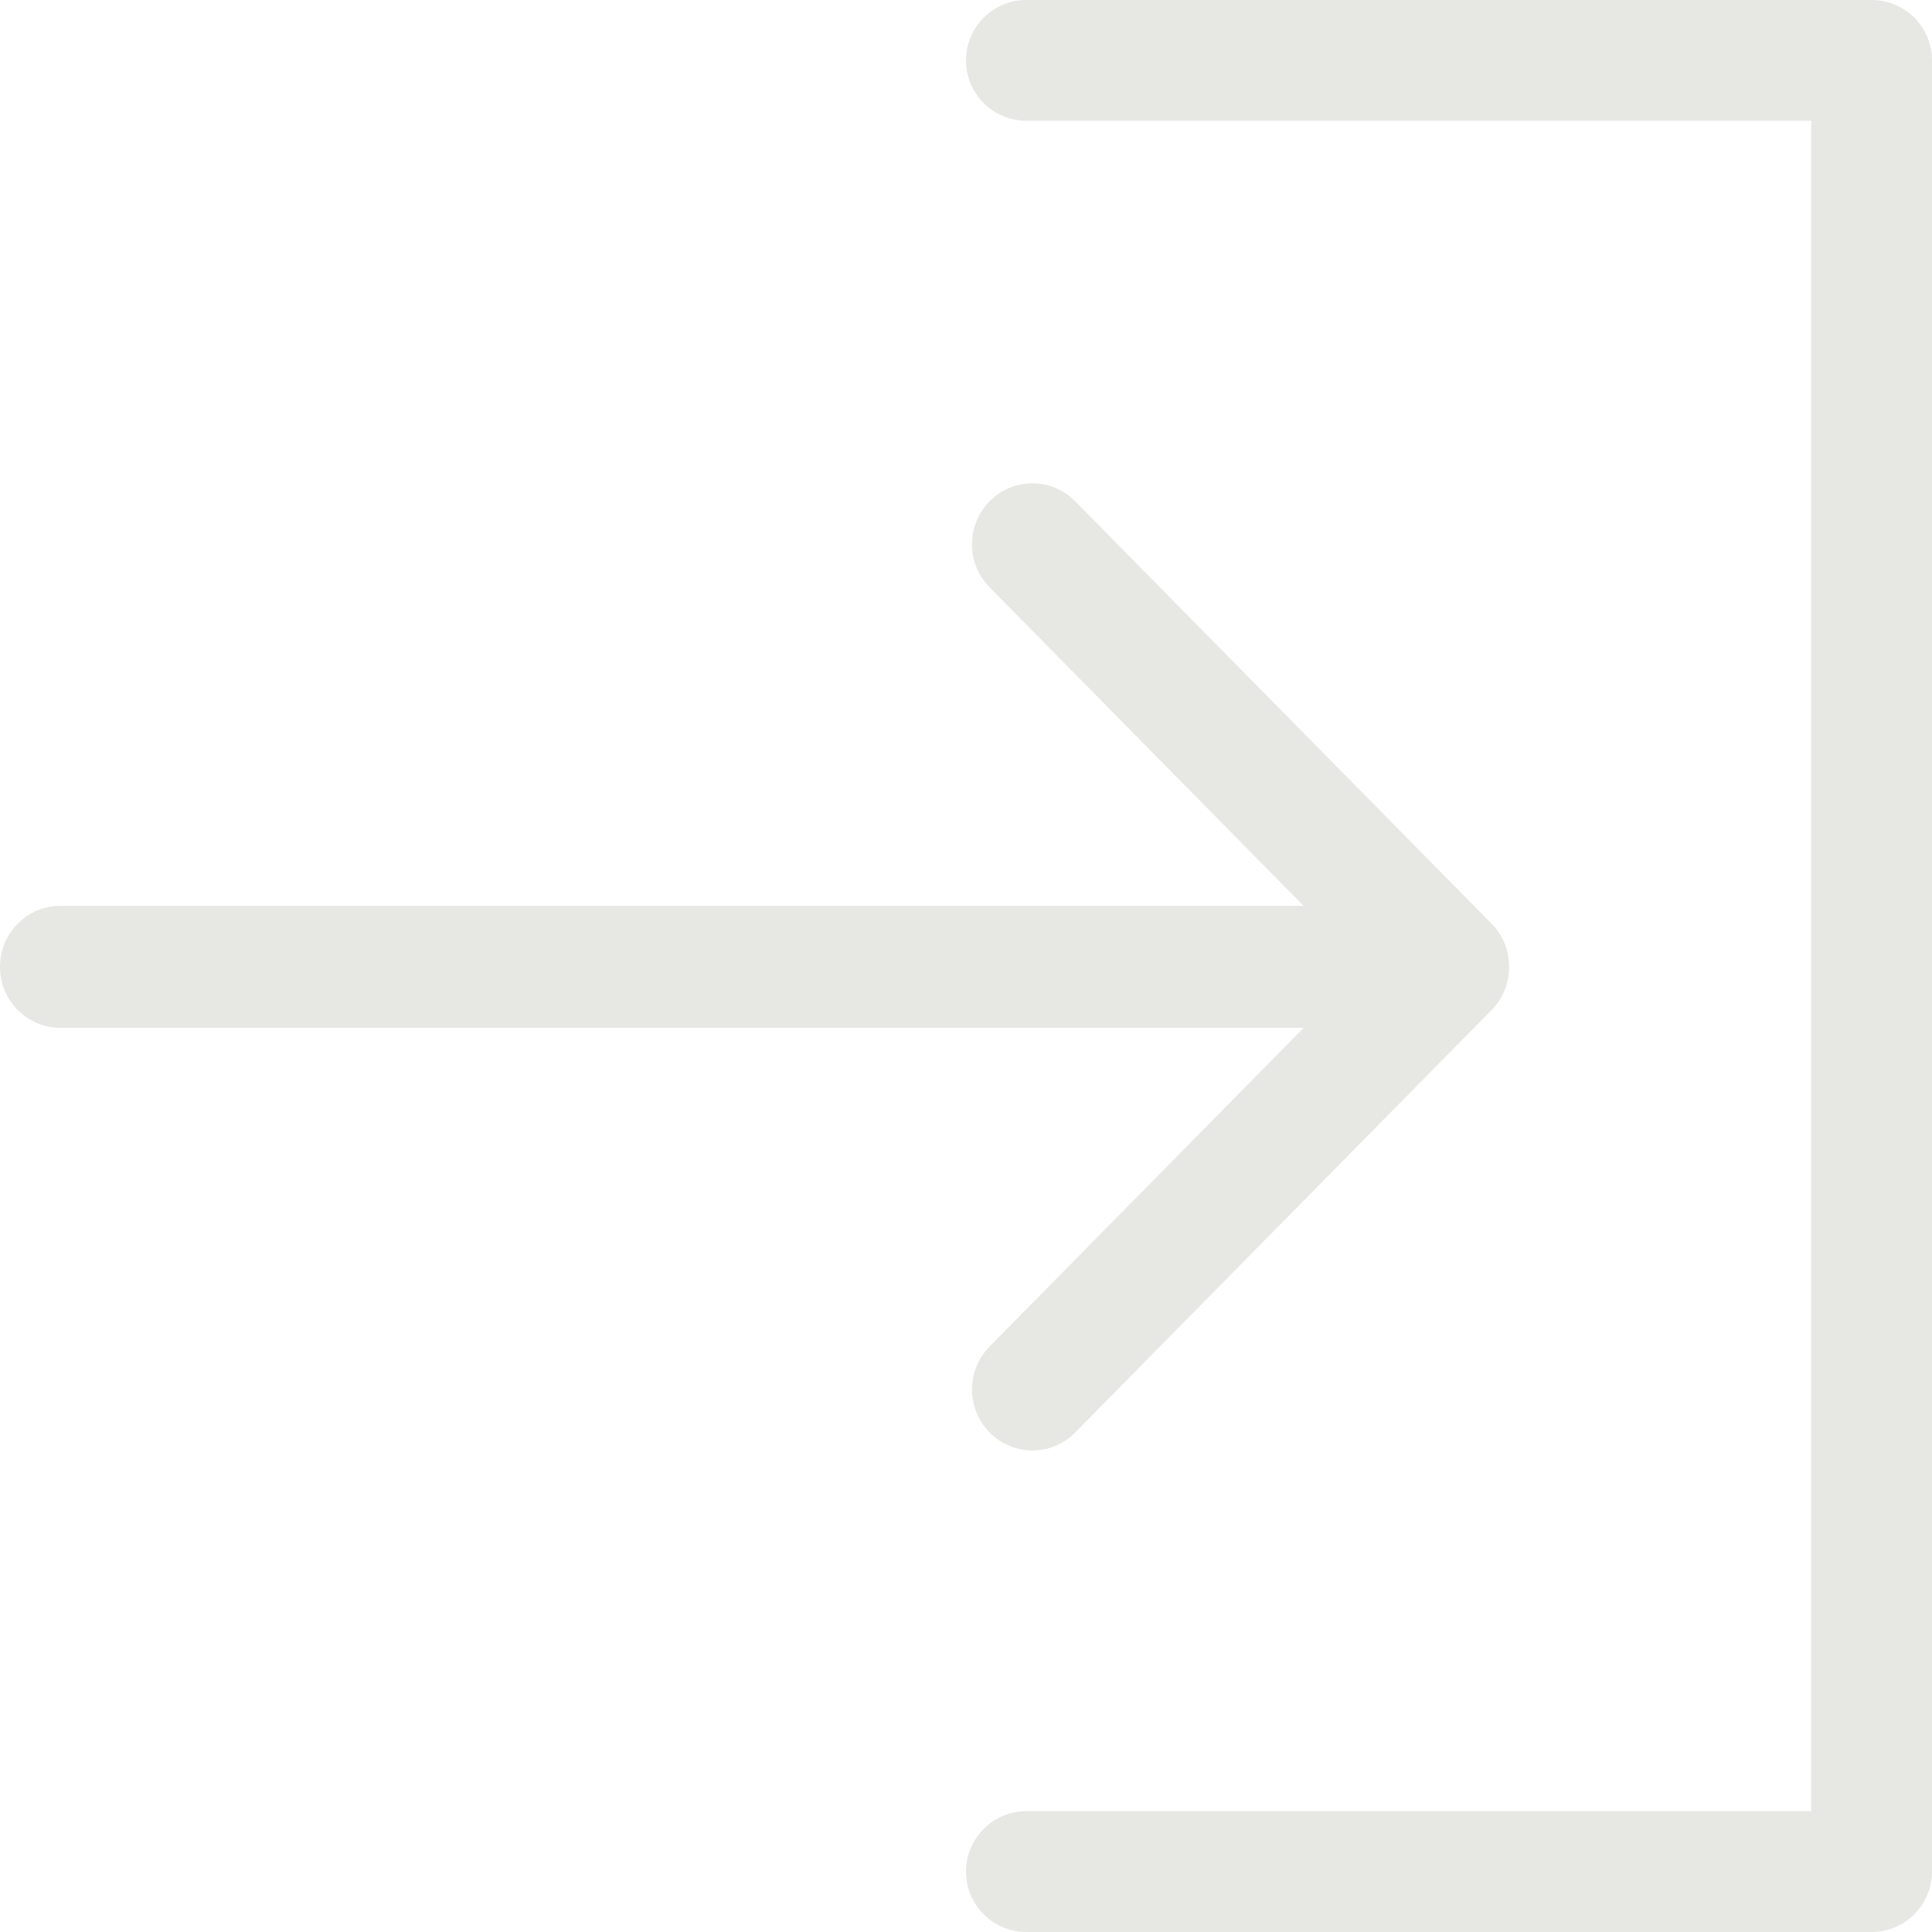
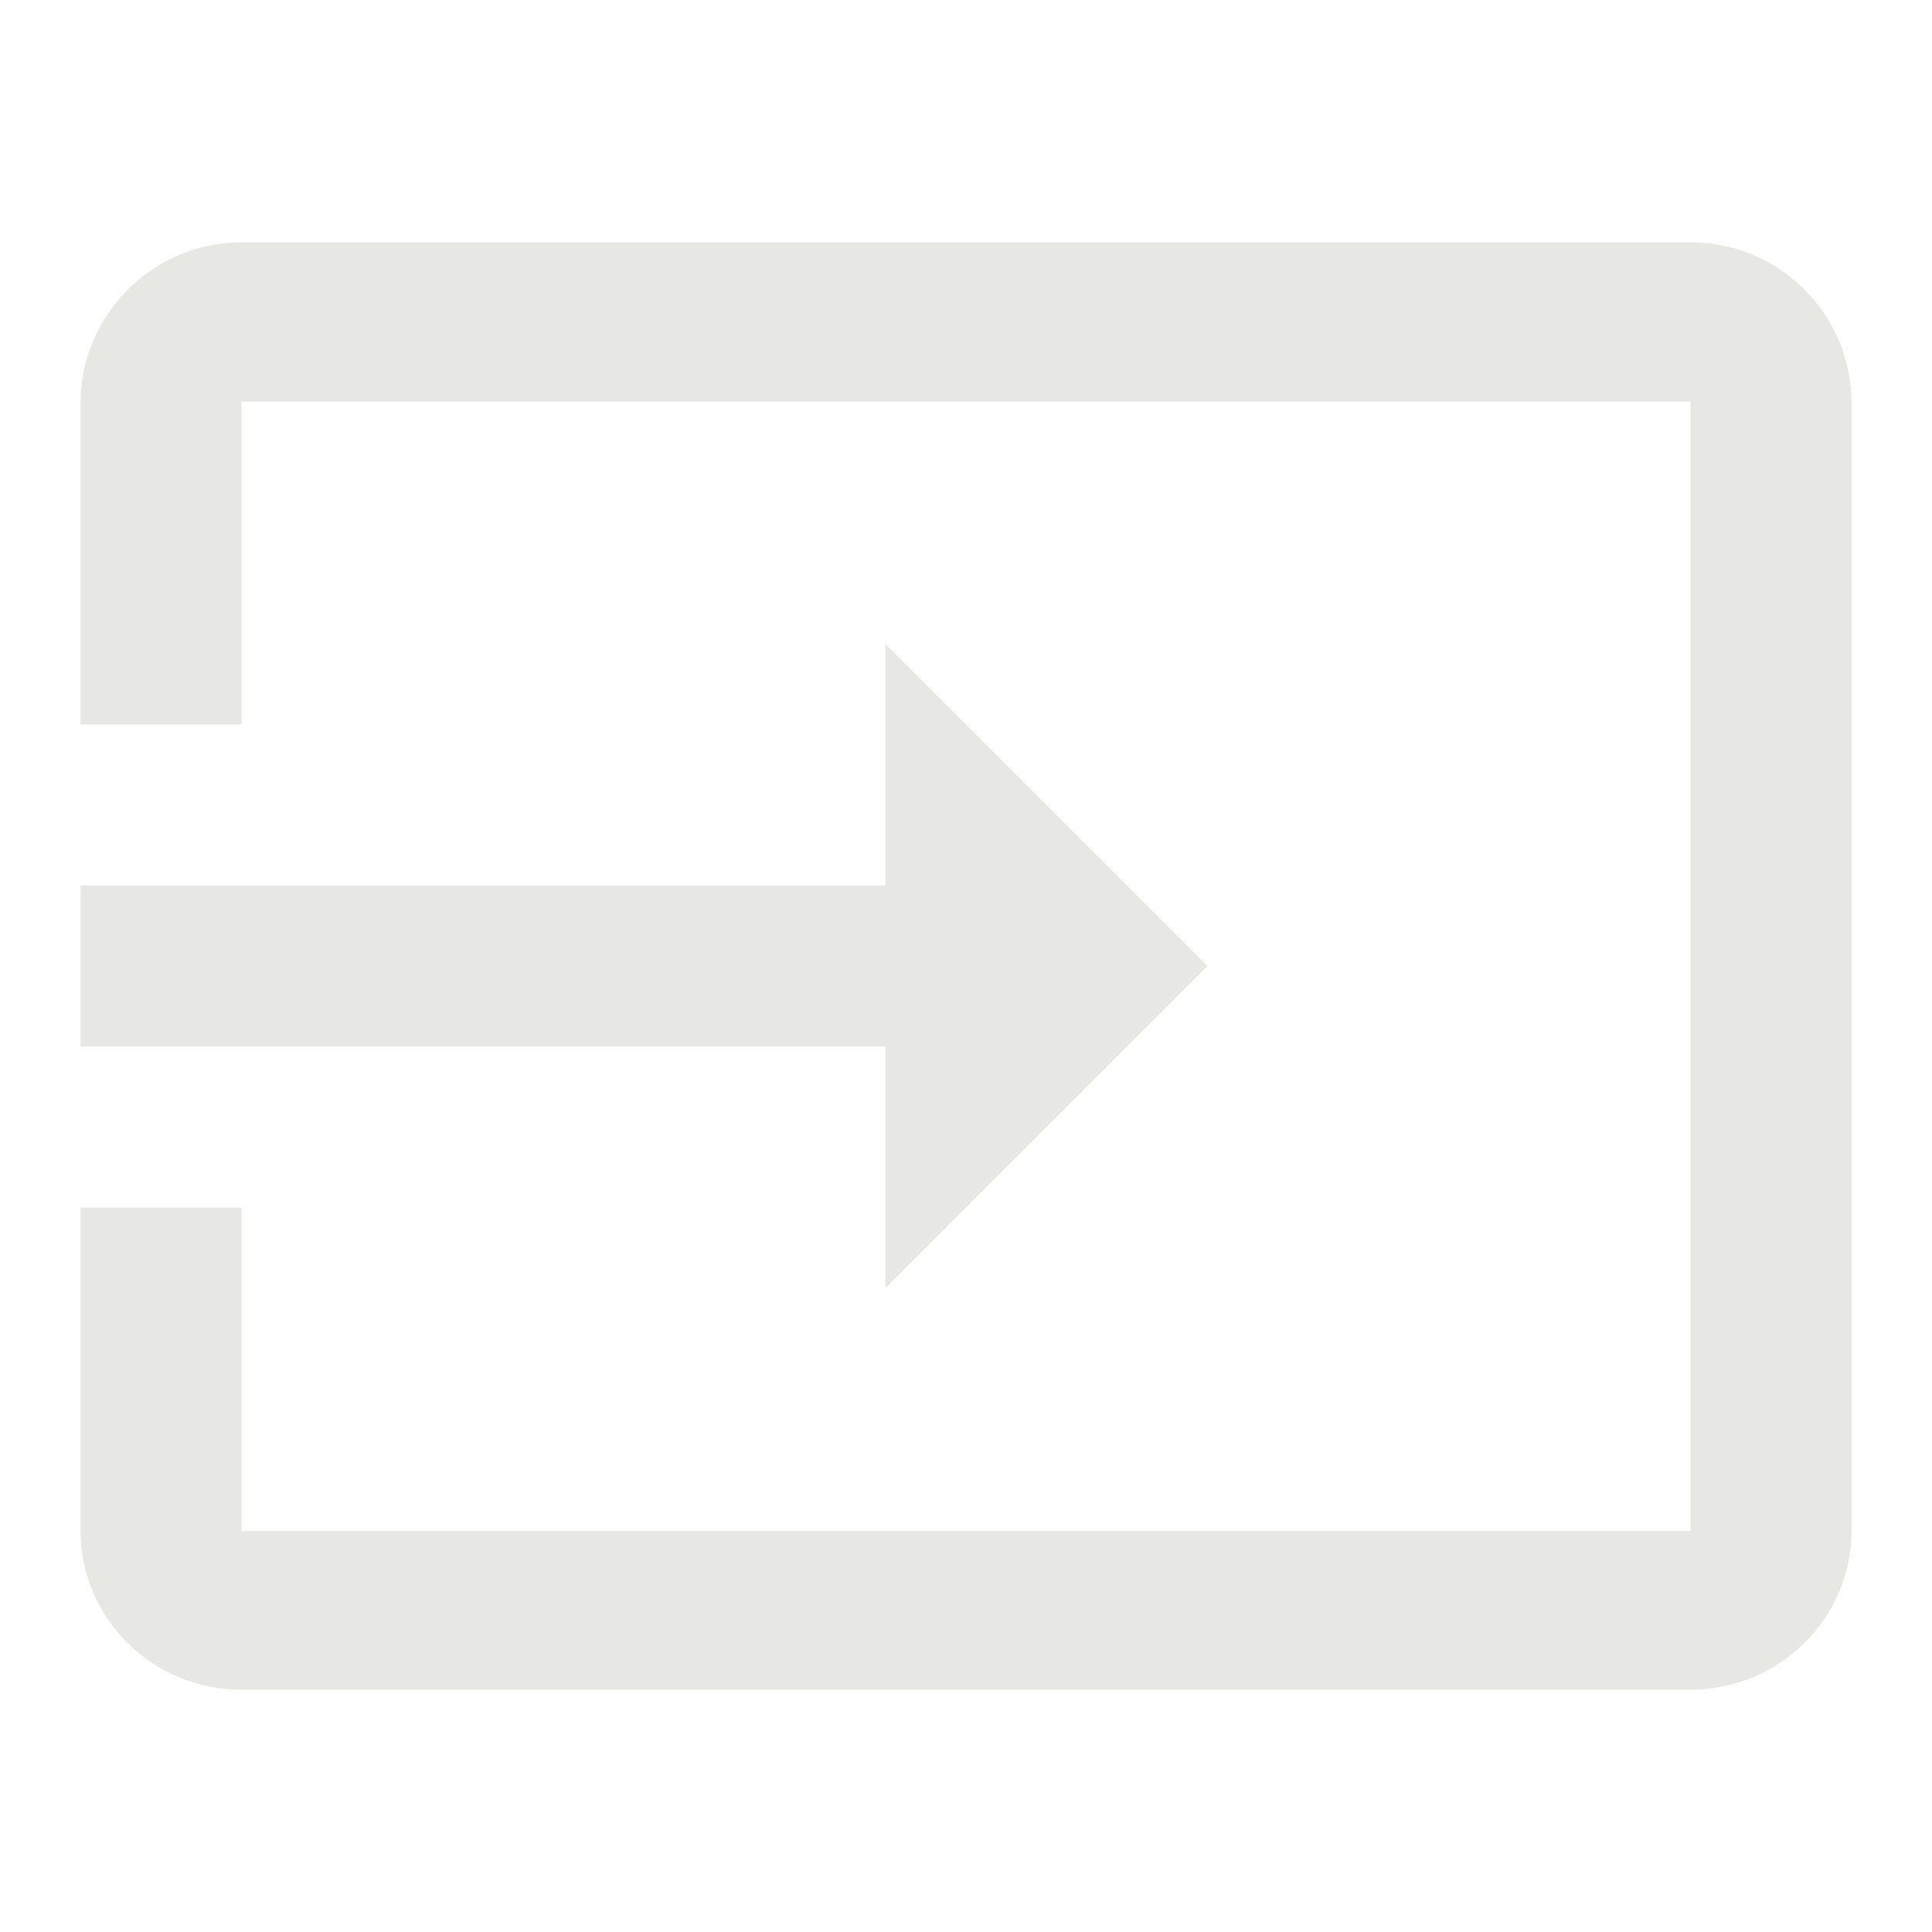
- <svg xmlns="http://www.w3.org/2000/svg" version="1.1" id="Capa_1" x="0px" y="0px" viewBox="0 0 384.97 384.97" style="enable-background:new 0 0 384.97 384.97; fill:hsl(60, 4%, 90%);" xml:space="preserve">
-   <g>
-     <g id="Sign_In">
-       <path d="M372.939,0H204.515c-6.641,0-12.03,5.39-12.03,12.03s5.39,12.03,12.03,12.03h156.394v336.848H204.515    c-6.641,0-12.03,5.39-12.03,12.03s5.39,12.03,12.03,12.03h168.424c6.641,0,12.03-5.39,12.03-12.03V12.03    C384.97,5.39,379.58,0,372.939,0z" />
-       <path d="M197.213,268.276c-4.704,4.752-4.704,12.439,0,17.179c4.704,4.752,12.319,4.752,17.011,0l82.997-84.2    c4.632-4.68,4.68-12.512,0-17.191l-83.009-84.2c-4.704-4.752-12.319-4.74-17.011,0c-4.704,4.74-4.704,12.439,0,17.179    l62.558,63.46H12.03C5.39,180.503,0,185.94,0,192.653c0,6.713,5.39,12.151,12.03,12.151h247.74L197.213,268.276z" />
-     </g>
-     <g>
- 	</g>
-     <g>
- 	</g>
-     <g>
- 	</g>
-     <g>
- 	</g>
-     <g>
- 	</g>
-     <g>
- 	</g>
-   </g>
-   <g>
- </g>
-   <g>
- </g>
-   <g>
- </g>
-   <g>
- </g>
-   <g>
- </g>
-   <g>
- </g>
-   <g>
- </g>
-   <g>
- </g>
-   <g>
- </g>
-   <g>
- </g>
-   <g>
- </g>
-   <g>
- </g>
-   <g>
- </g>
-   <g>
- </g>
-   <g>
- </g>
+ <svg xmlns="http://www.w3.org/2000/svg" style="fill:hsl(60, 4%, 90%);" height="24" viewBox="0 0 24 24" width="24">
+   <path d="M0 0h24v24H0z" fill="none" />
+   <path d="M21 3.01H3c-1.1 0-2 .9-2 2V9h2V4.99h18v14.03H3V15H1v4.01c0 1.1.9 1.98 2 1.98h18c1.1 0 2-.88 2-1.98v-14c0-1.11-.9-2-2-2zM11 16l4-4-4-4v3H1v2h10v3z" />
</svg>
